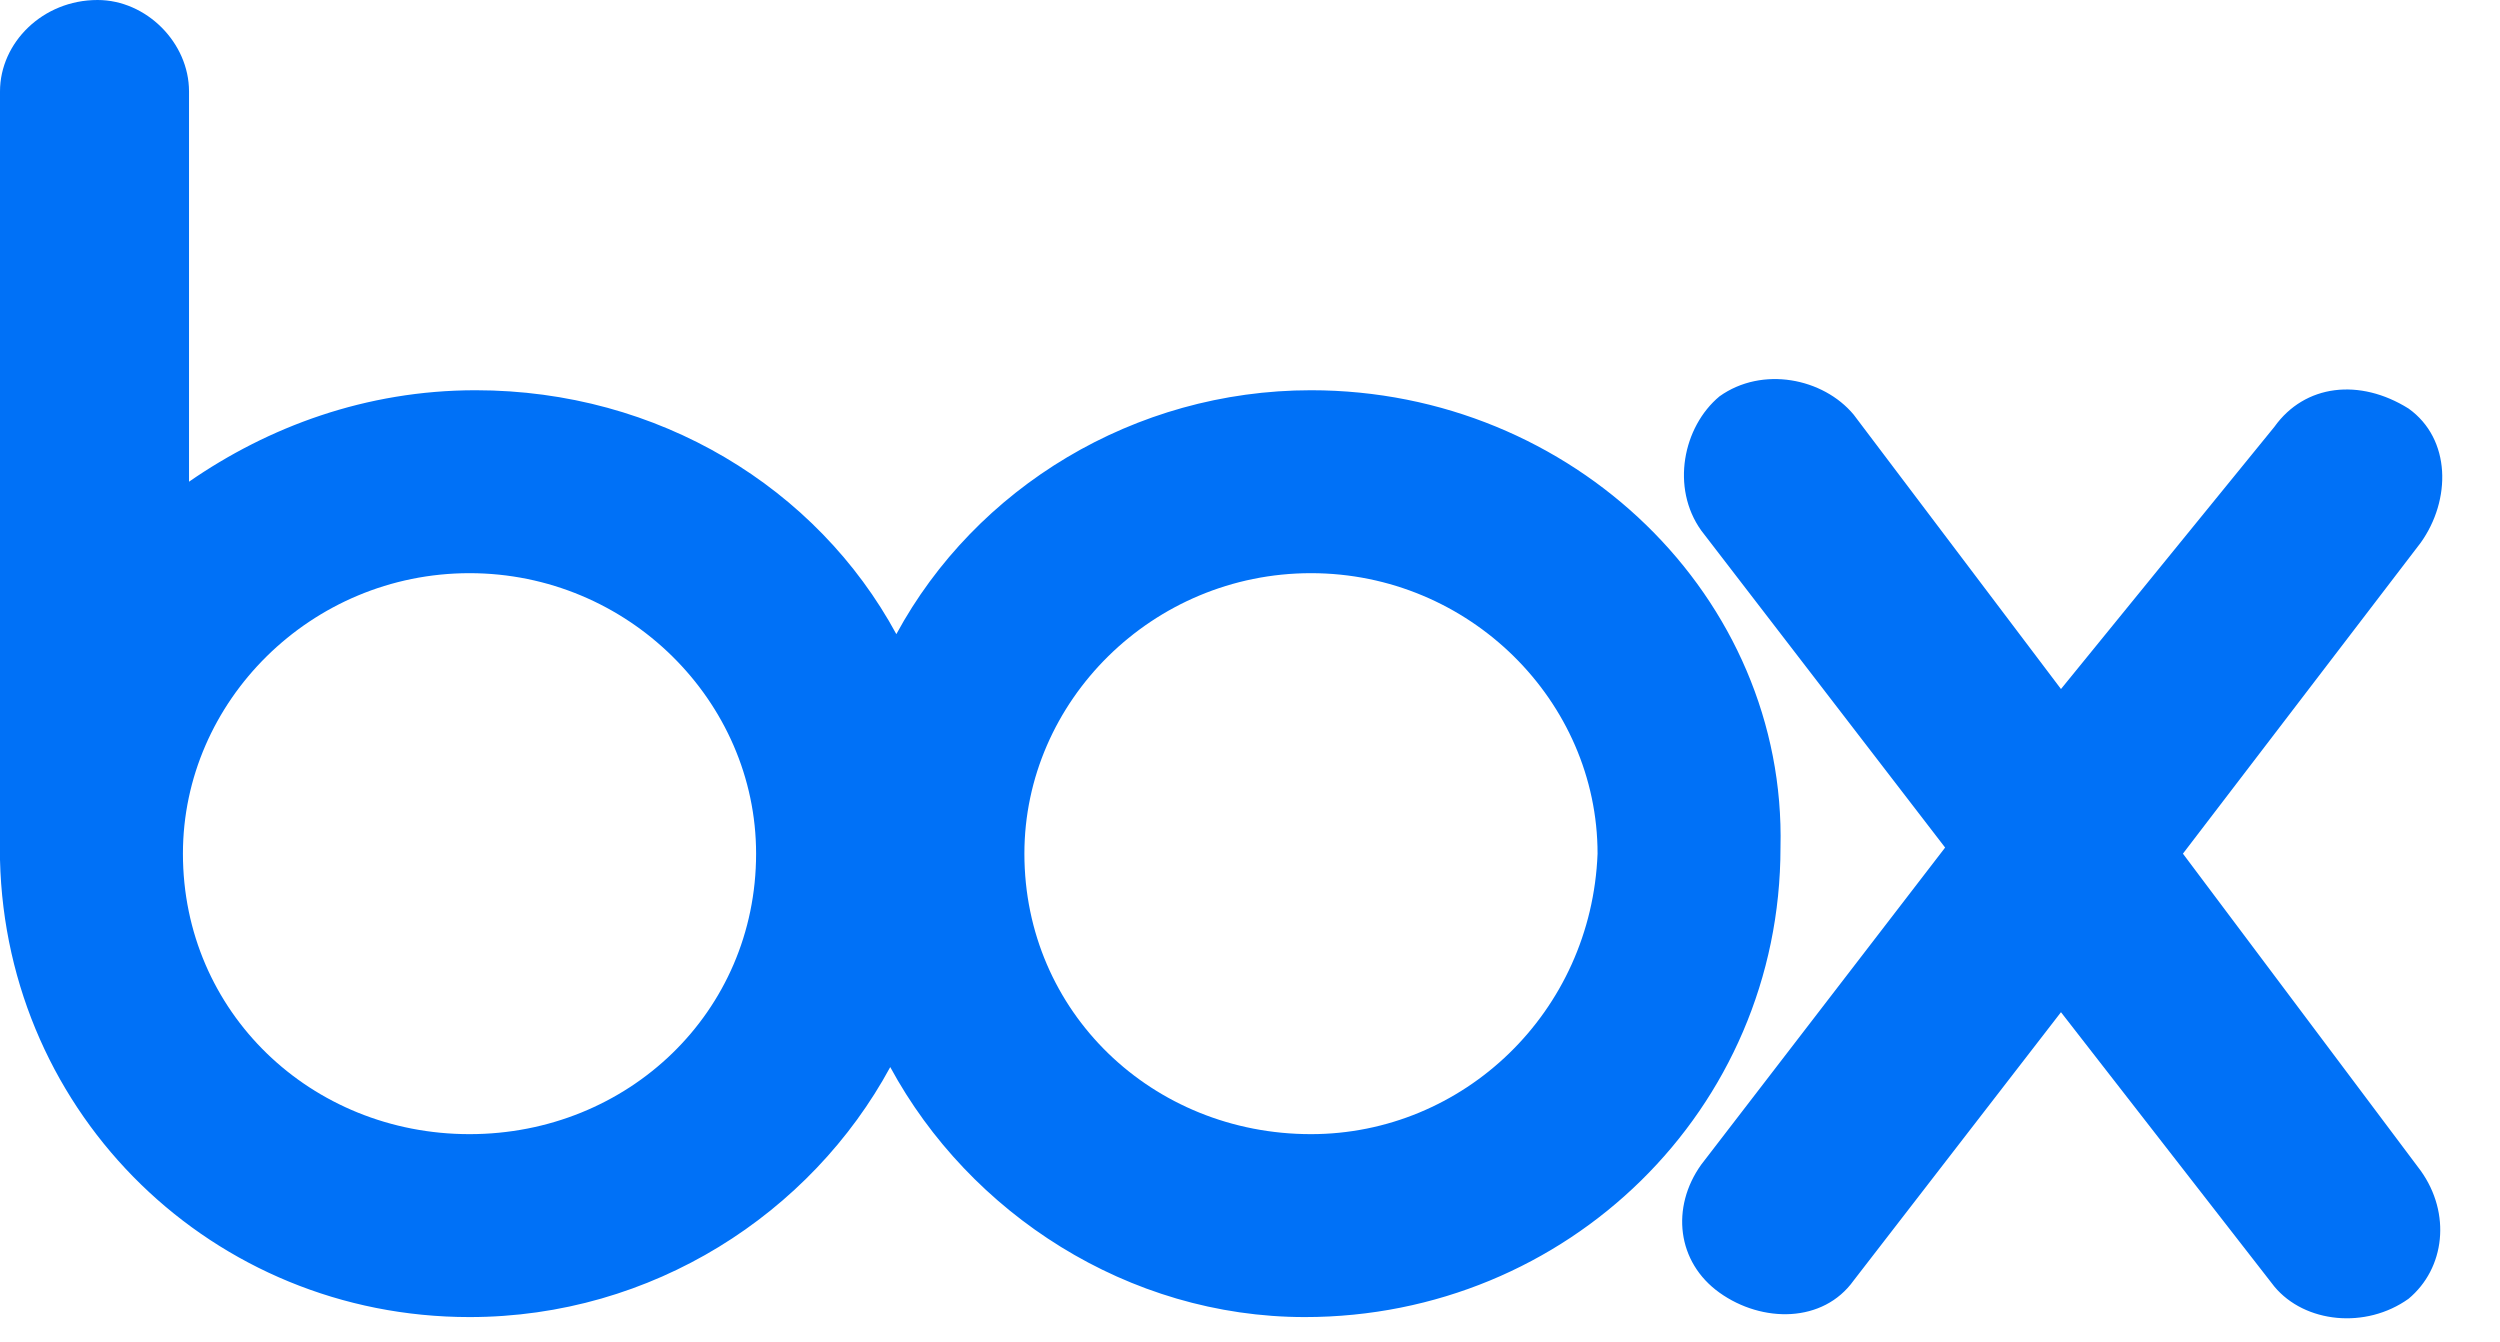
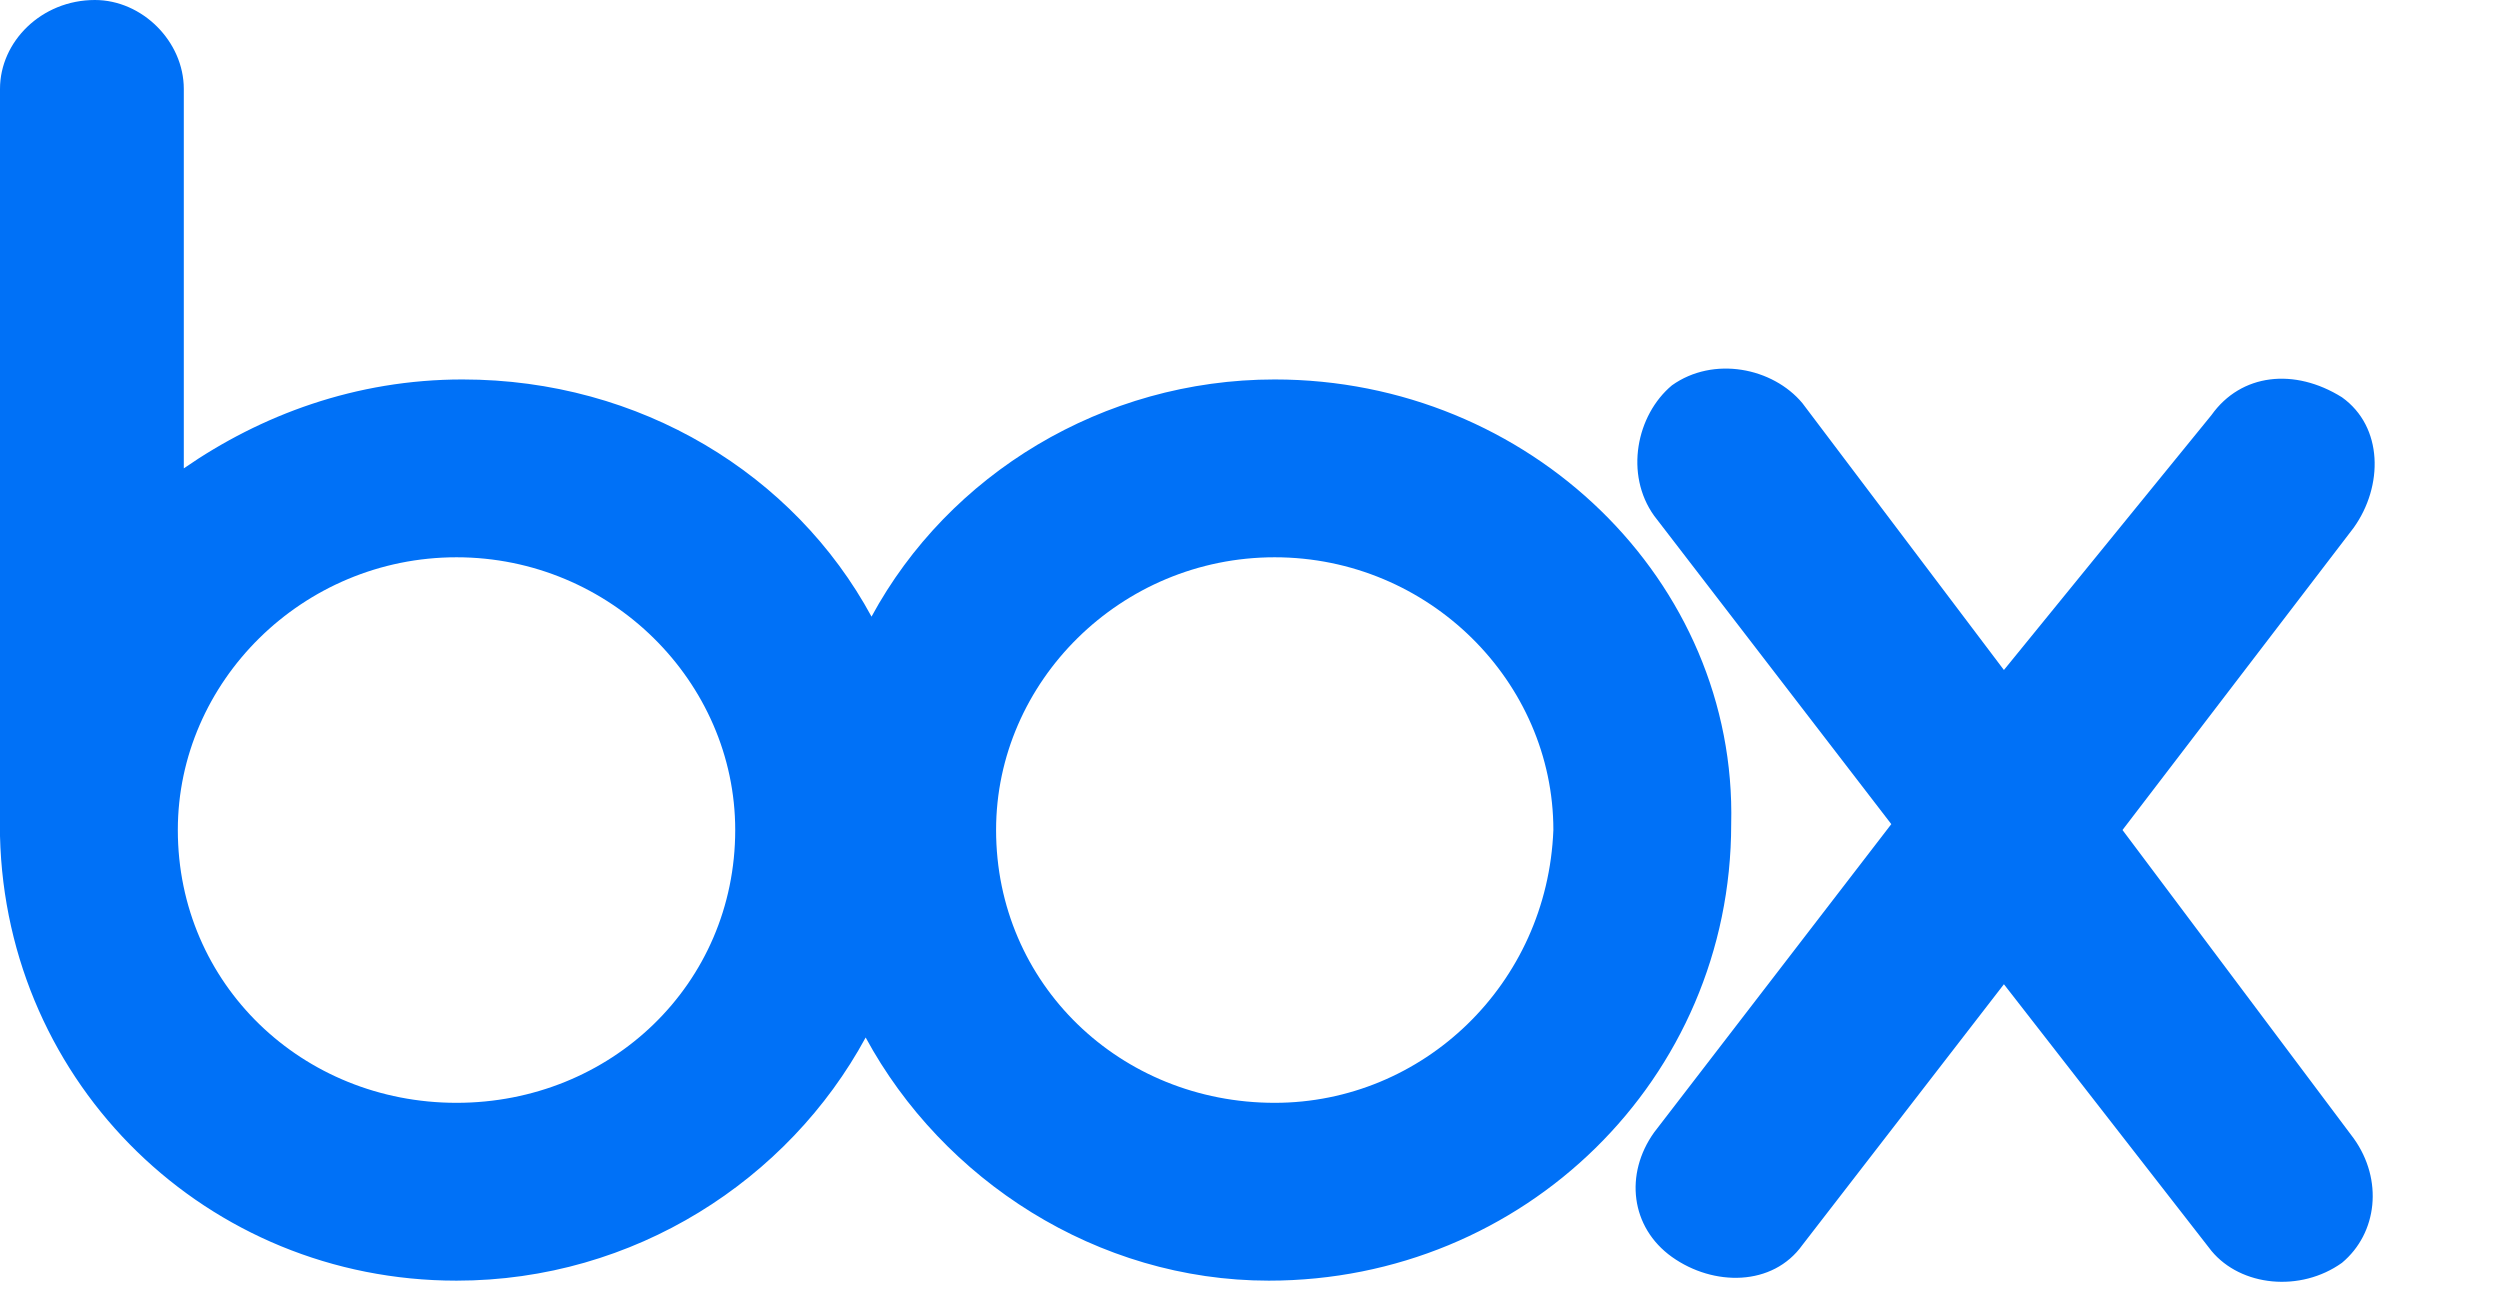
- <svg xmlns="http://www.w3.org/2000/svg" width="41" height="22">
-   <path d="M39.7 19.2c.5.7.4 1.6-.2 2.1-.7.5-1.7.4-2.2-.2l-3.5-4.5-3.4 4.4c-.5.7-1.5.7-2.2.2-.7-.5-.8-1.4-.3-2.1l4-5.2-4-5.2c-.5-.7-.3-1.7.3-2.2.7-.5 1.7-.3 2.2.3l3.4 4.5L37.3 7c.5-.7 1.4-.8 2.2-.3.7.5.7 1.5.2 2.2L35.8 14l3.9 5.2zm-18.2-.6c-2.6 0-4.7-2-4.7-4.6 0-2.5 2.1-4.6 4.7-4.6s4.7 2.1 4.7 4.6c-.1 2.6-2.2 4.6-4.7 4.6zm-13.8 0c-2.6 0-4.7-2-4.7-4.6 0-2.5 2.1-4.6 4.7-4.6s4.7 2.1 4.7 4.6c0 2.6-2.1 4.6-4.7 4.6zM21.5 6.4c-2.9 0-5.5 1.6-6.8 4-1.3-2.4-3.9-4-6.9-4-1.8 0-3.4.6-4.7 1.5V1.5C3.1.7 2.4 0 1.6 0 .7 0 0 .7 0 1.5v12.6c.1 4.2 3.5 7.5 7.7 7.5 3 0 5.6-1.7 6.9-4.1 1.3 2.4 3.9 4.1 6.8 4.1 4.3 0 7.8-3.4 7.8-7.7.1-4.1-3.4-7.5-7.7-7.5z" fill="#0071F7" />
+ <svg xmlns="http://www.w3.org/2000/svg" width="23" height="12" viewBox="0 0 23 12" fill="none">
+   <path d="M21.654 10.473C21.927 10.854 21.873 11.345 21.546 11.618C21.164 11.891 20.618 11.836 20.346 11.509L18.436 9.055L16.582 11.454C16.309 11.836 15.764 11.836 15.382 11.564C15 11.291 14.945 10.8 15.218 10.418L17.4 7.582L15.218 4.745C14.945 4.364 15.055 3.818 15.382 3.545C15.764 3.273 16.309 3.382 16.582 3.709L18.436 6.164L20.346 3.818C20.618 3.436 21.109 3.382 21.546 3.655C21.927 3.927 21.927 4.473 21.654 4.855L19.527 7.636L21.654 10.473V10.473ZM11.727 10.146C10.309 10.146 9.164 9.055 9.164 7.636C9.164 6.273 10.309 5.127 11.727 5.127C13.146 5.127 14.291 6.273 14.291 7.636C14.236 9.055 13.091 10.146 11.727 10.146ZM4.2 10.146C2.782 10.146 1.636 9.055 1.636 7.636C1.636 6.273 2.782 5.127 4.2 5.127C5.618 5.127 6.764 6.273 6.764 7.636C6.764 9.055 5.618 10.146 4.2 10.146V10.146ZM11.727 3.491C10.146 3.491 8.727 4.364 8.018 5.673C7.309 4.364 5.891 3.491 4.255 3.491C3.273 3.491 2.4 3.818 1.691 4.309V0.818C1.691 0.382 1.309 0 0.873 0C0.382 0 0 0.382 0 0.818V7.691C0.055 9.982 1.909 11.782 4.2 11.782C5.836 11.782 7.255 10.854 7.964 9.545C8.673 10.854 10.091 11.782 11.673 11.782C14.018 11.782 15.927 9.927 15.927 7.582C15.982 5.345 14.073 3.491 11.727 3.491V3.491Z" fill="#0071F7" />
</svg>
